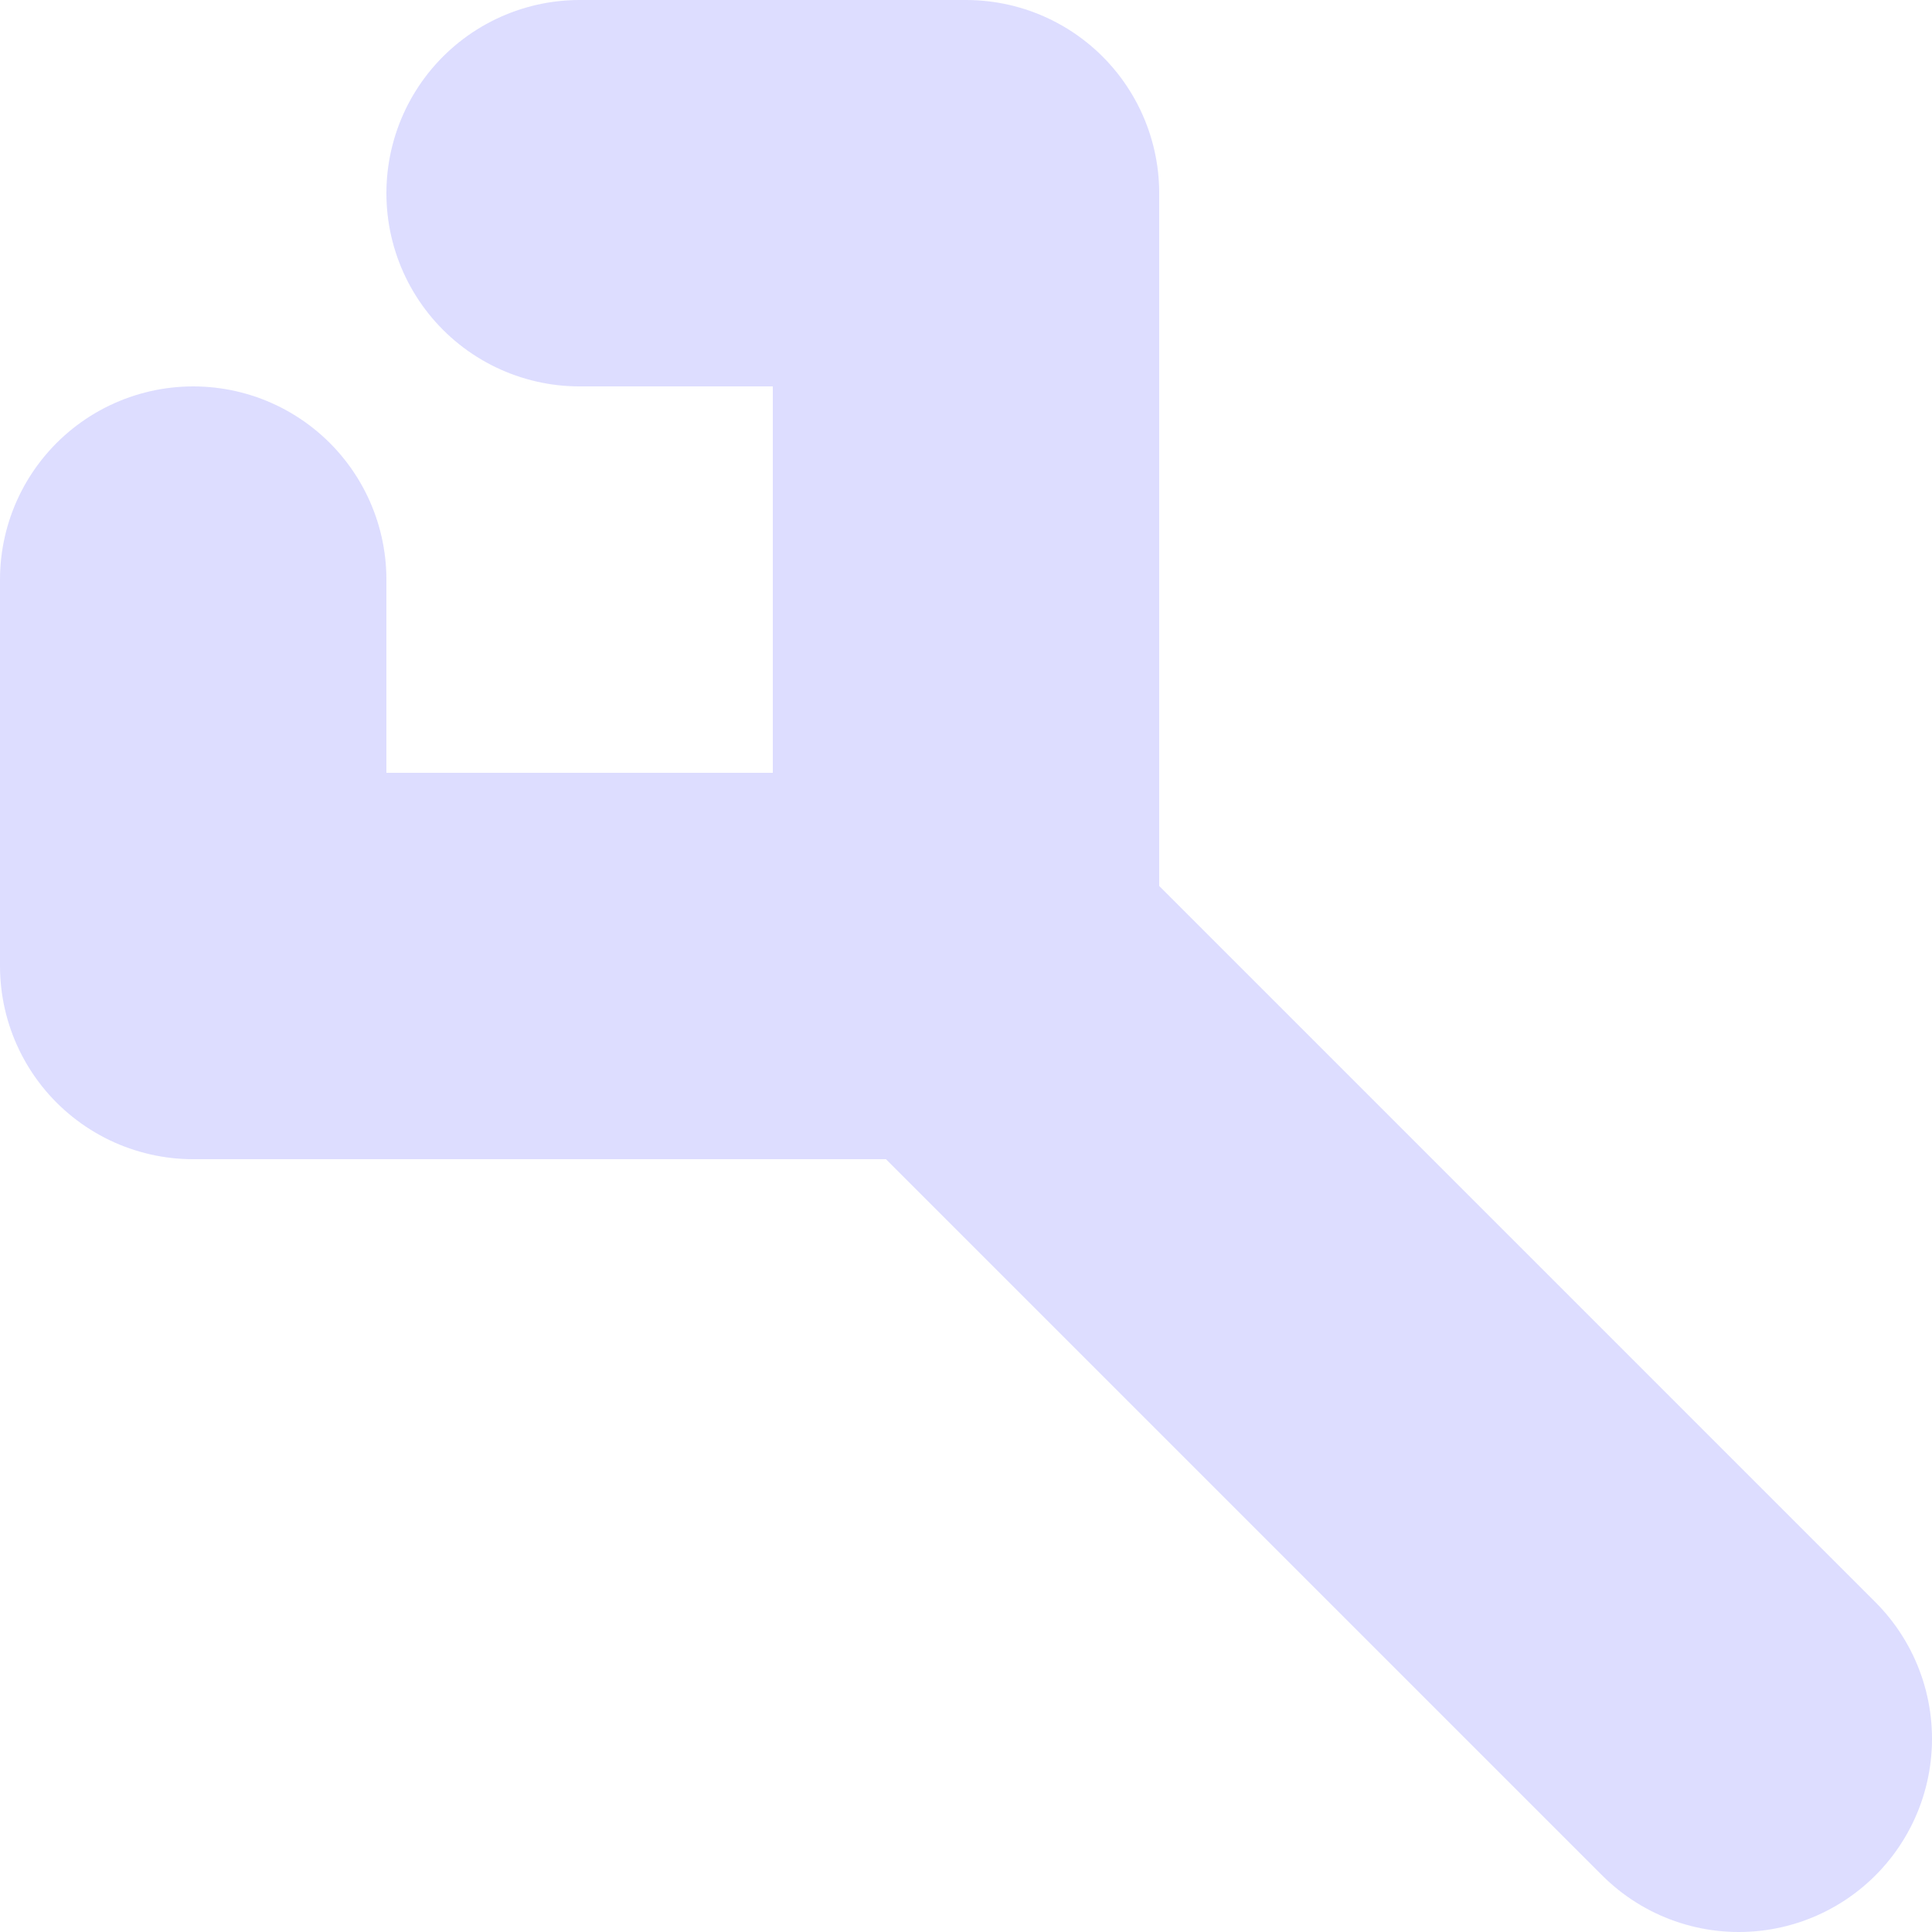
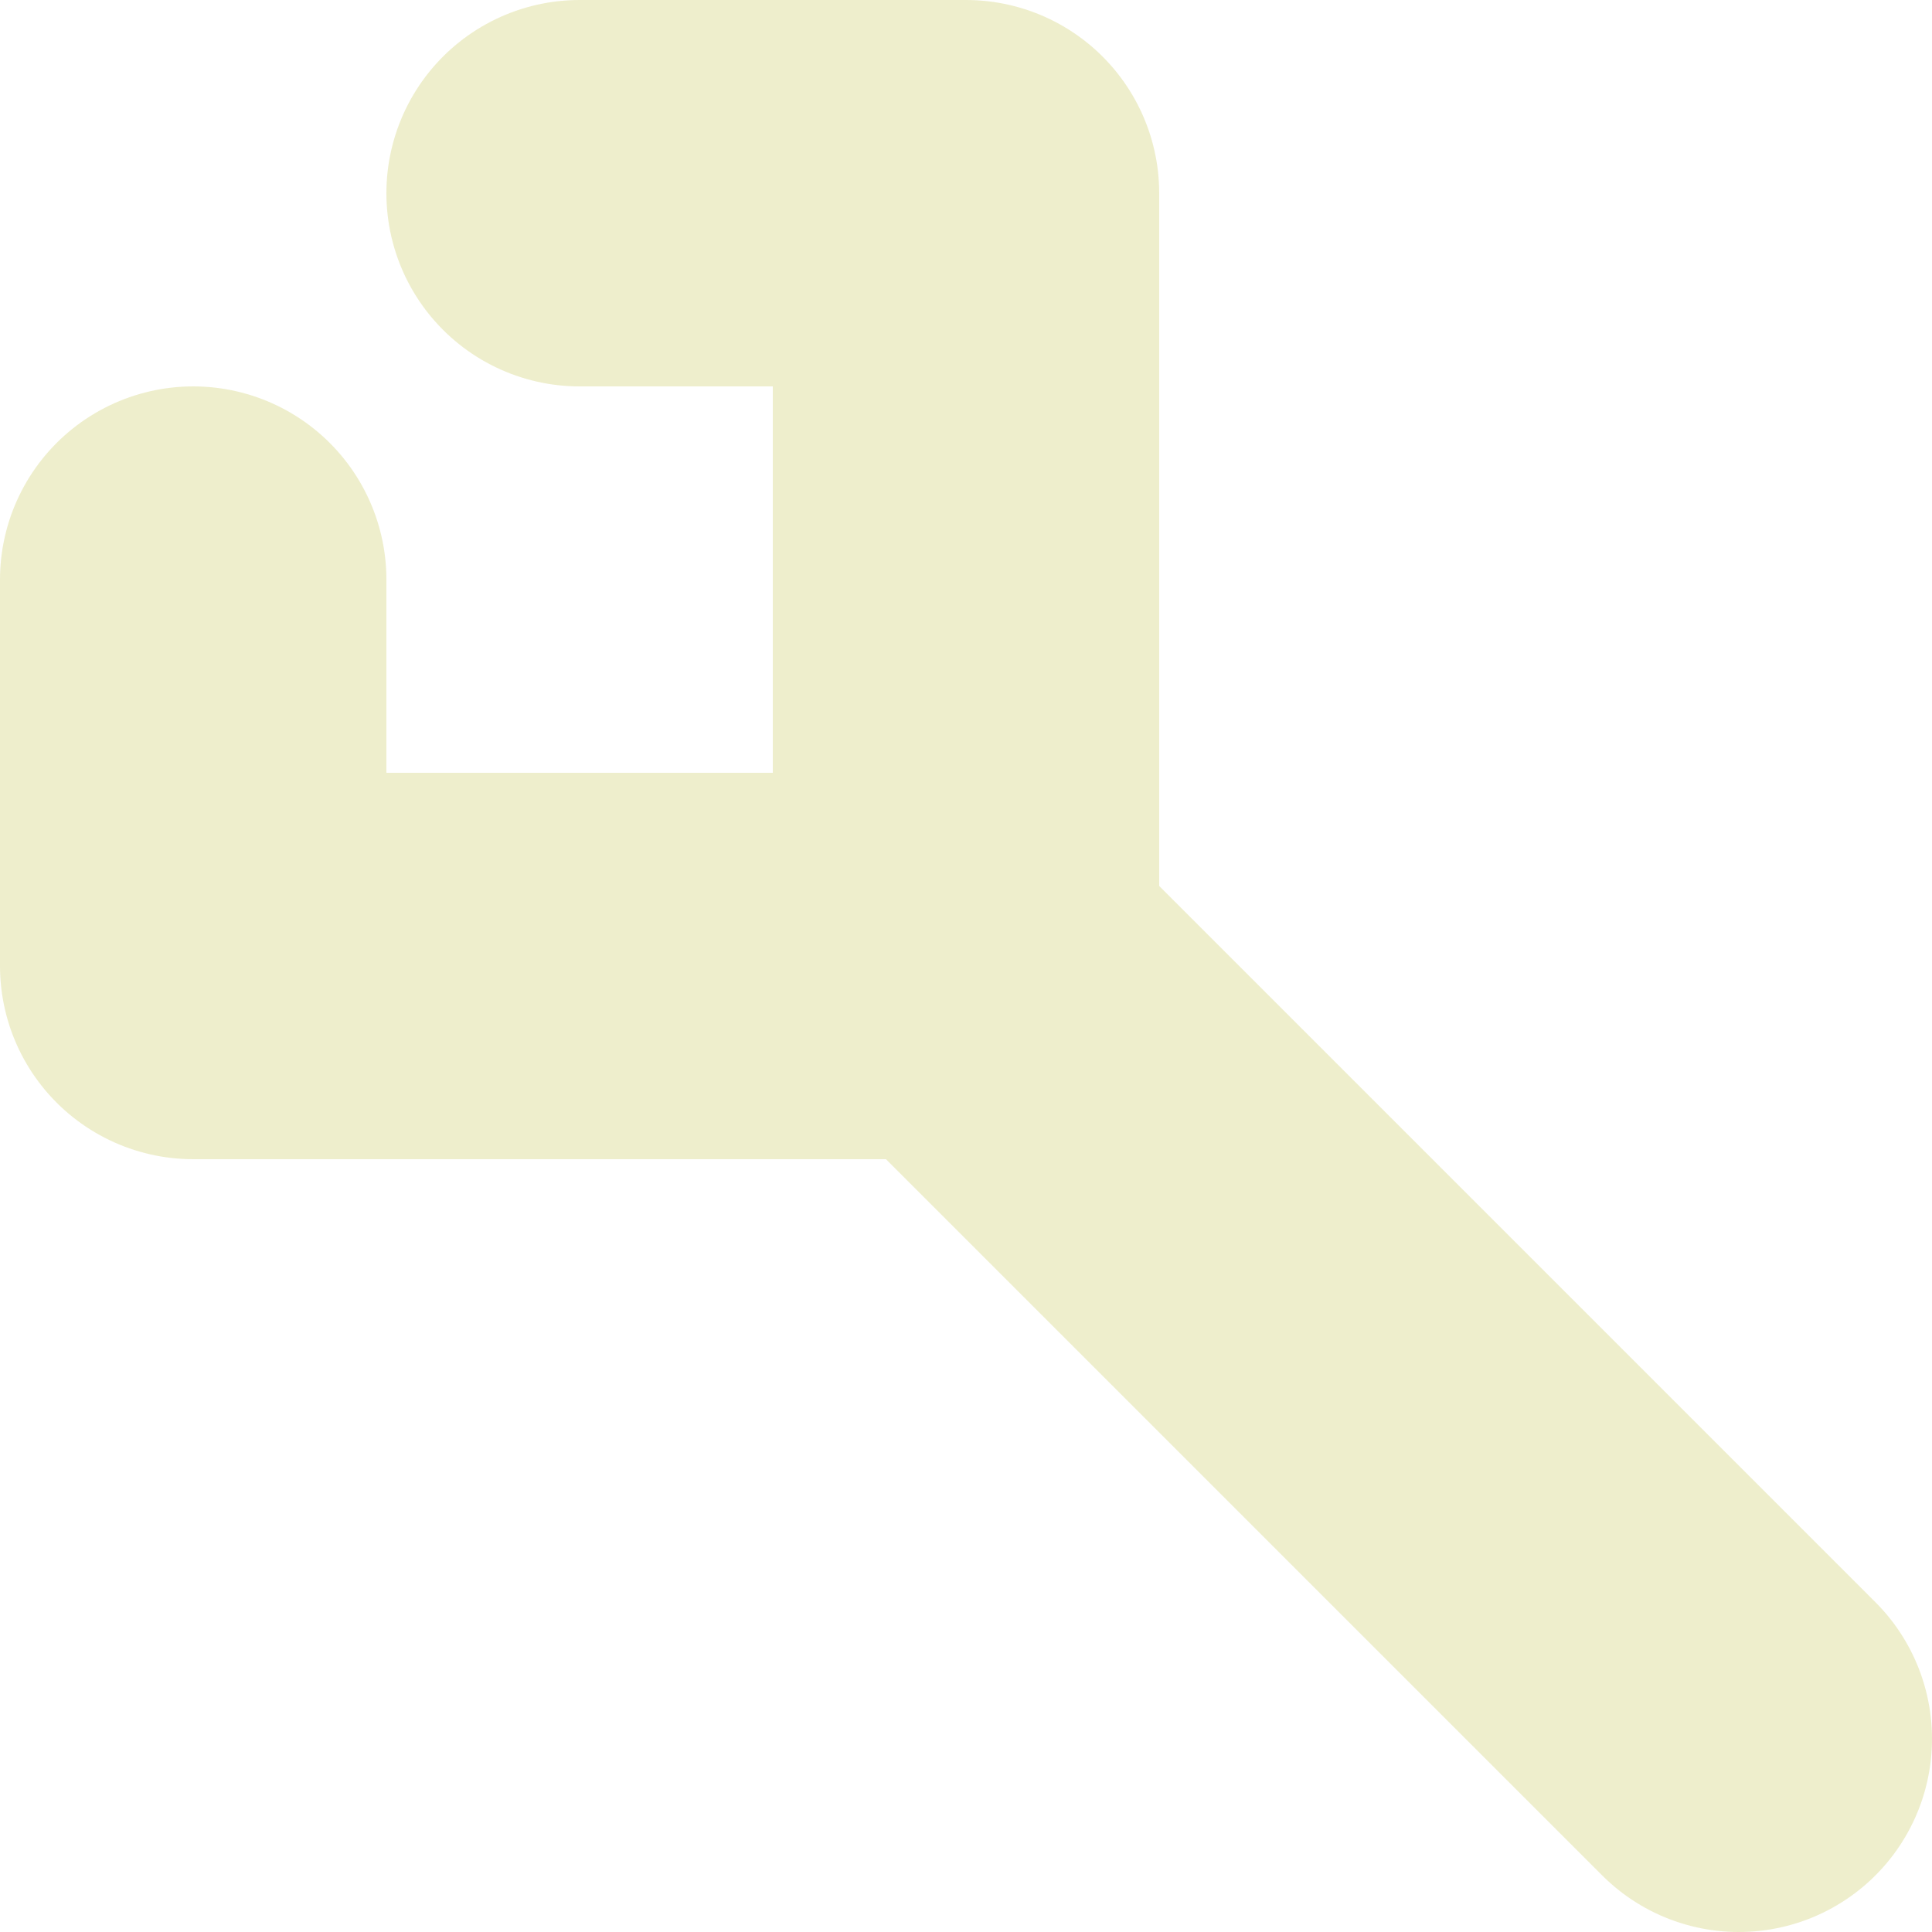
<svg xmlns="http://www.w3.org/2000/svg" viewBox="0 0 5 5">
-   <path fill="none" stroke="#DDF" stroke-width="1" stroke-linecap="round" d="   M 0.5,1.5 V 2.5 M 1.5,0.5 H 2.5 M 0.5,2.5 H 2.5 V 0.5 M 2.5,2.5 L 4.5,4.5" />
+   <path fill="none" stroke="#EEC" stroke-width="1" stroke-linecap="round" d="   M 0.5,1.5 V 2.5 M 1.5,0.5 H 2.5 M 0.5,2.5 H 2.5 V 0.5 M 2.5,2.5 L 4.5,4.5" />
</svg>
